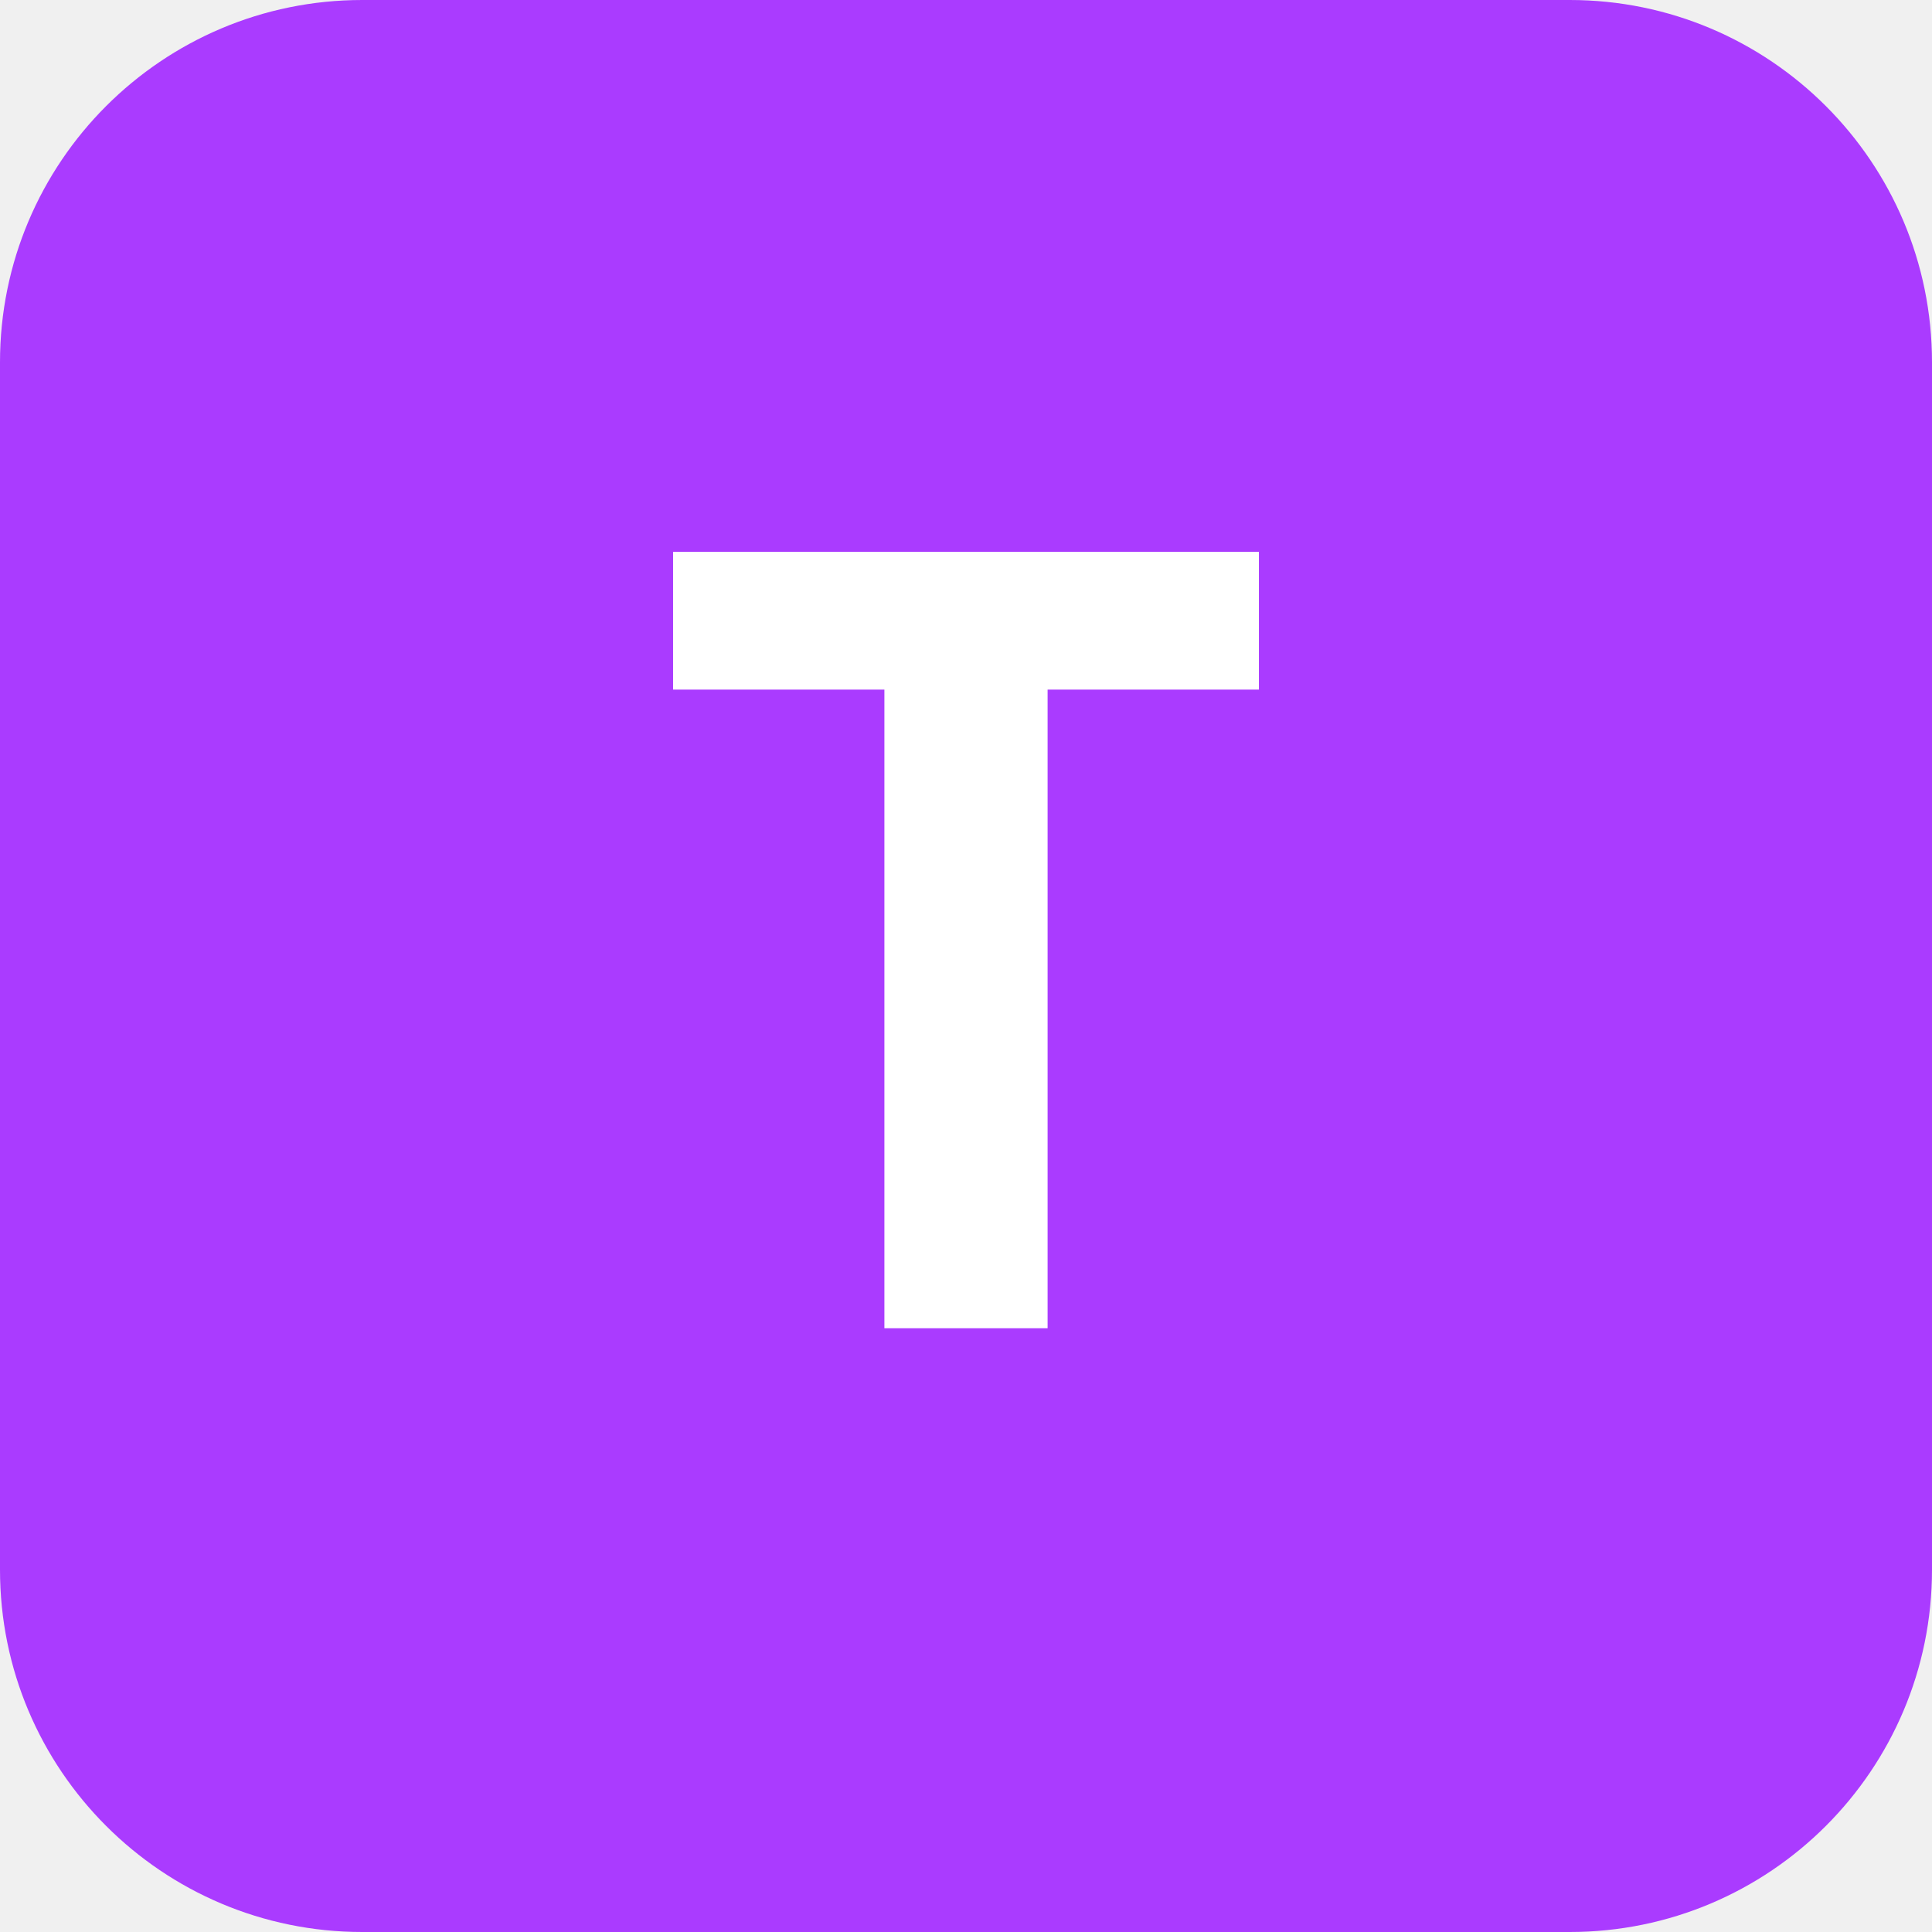
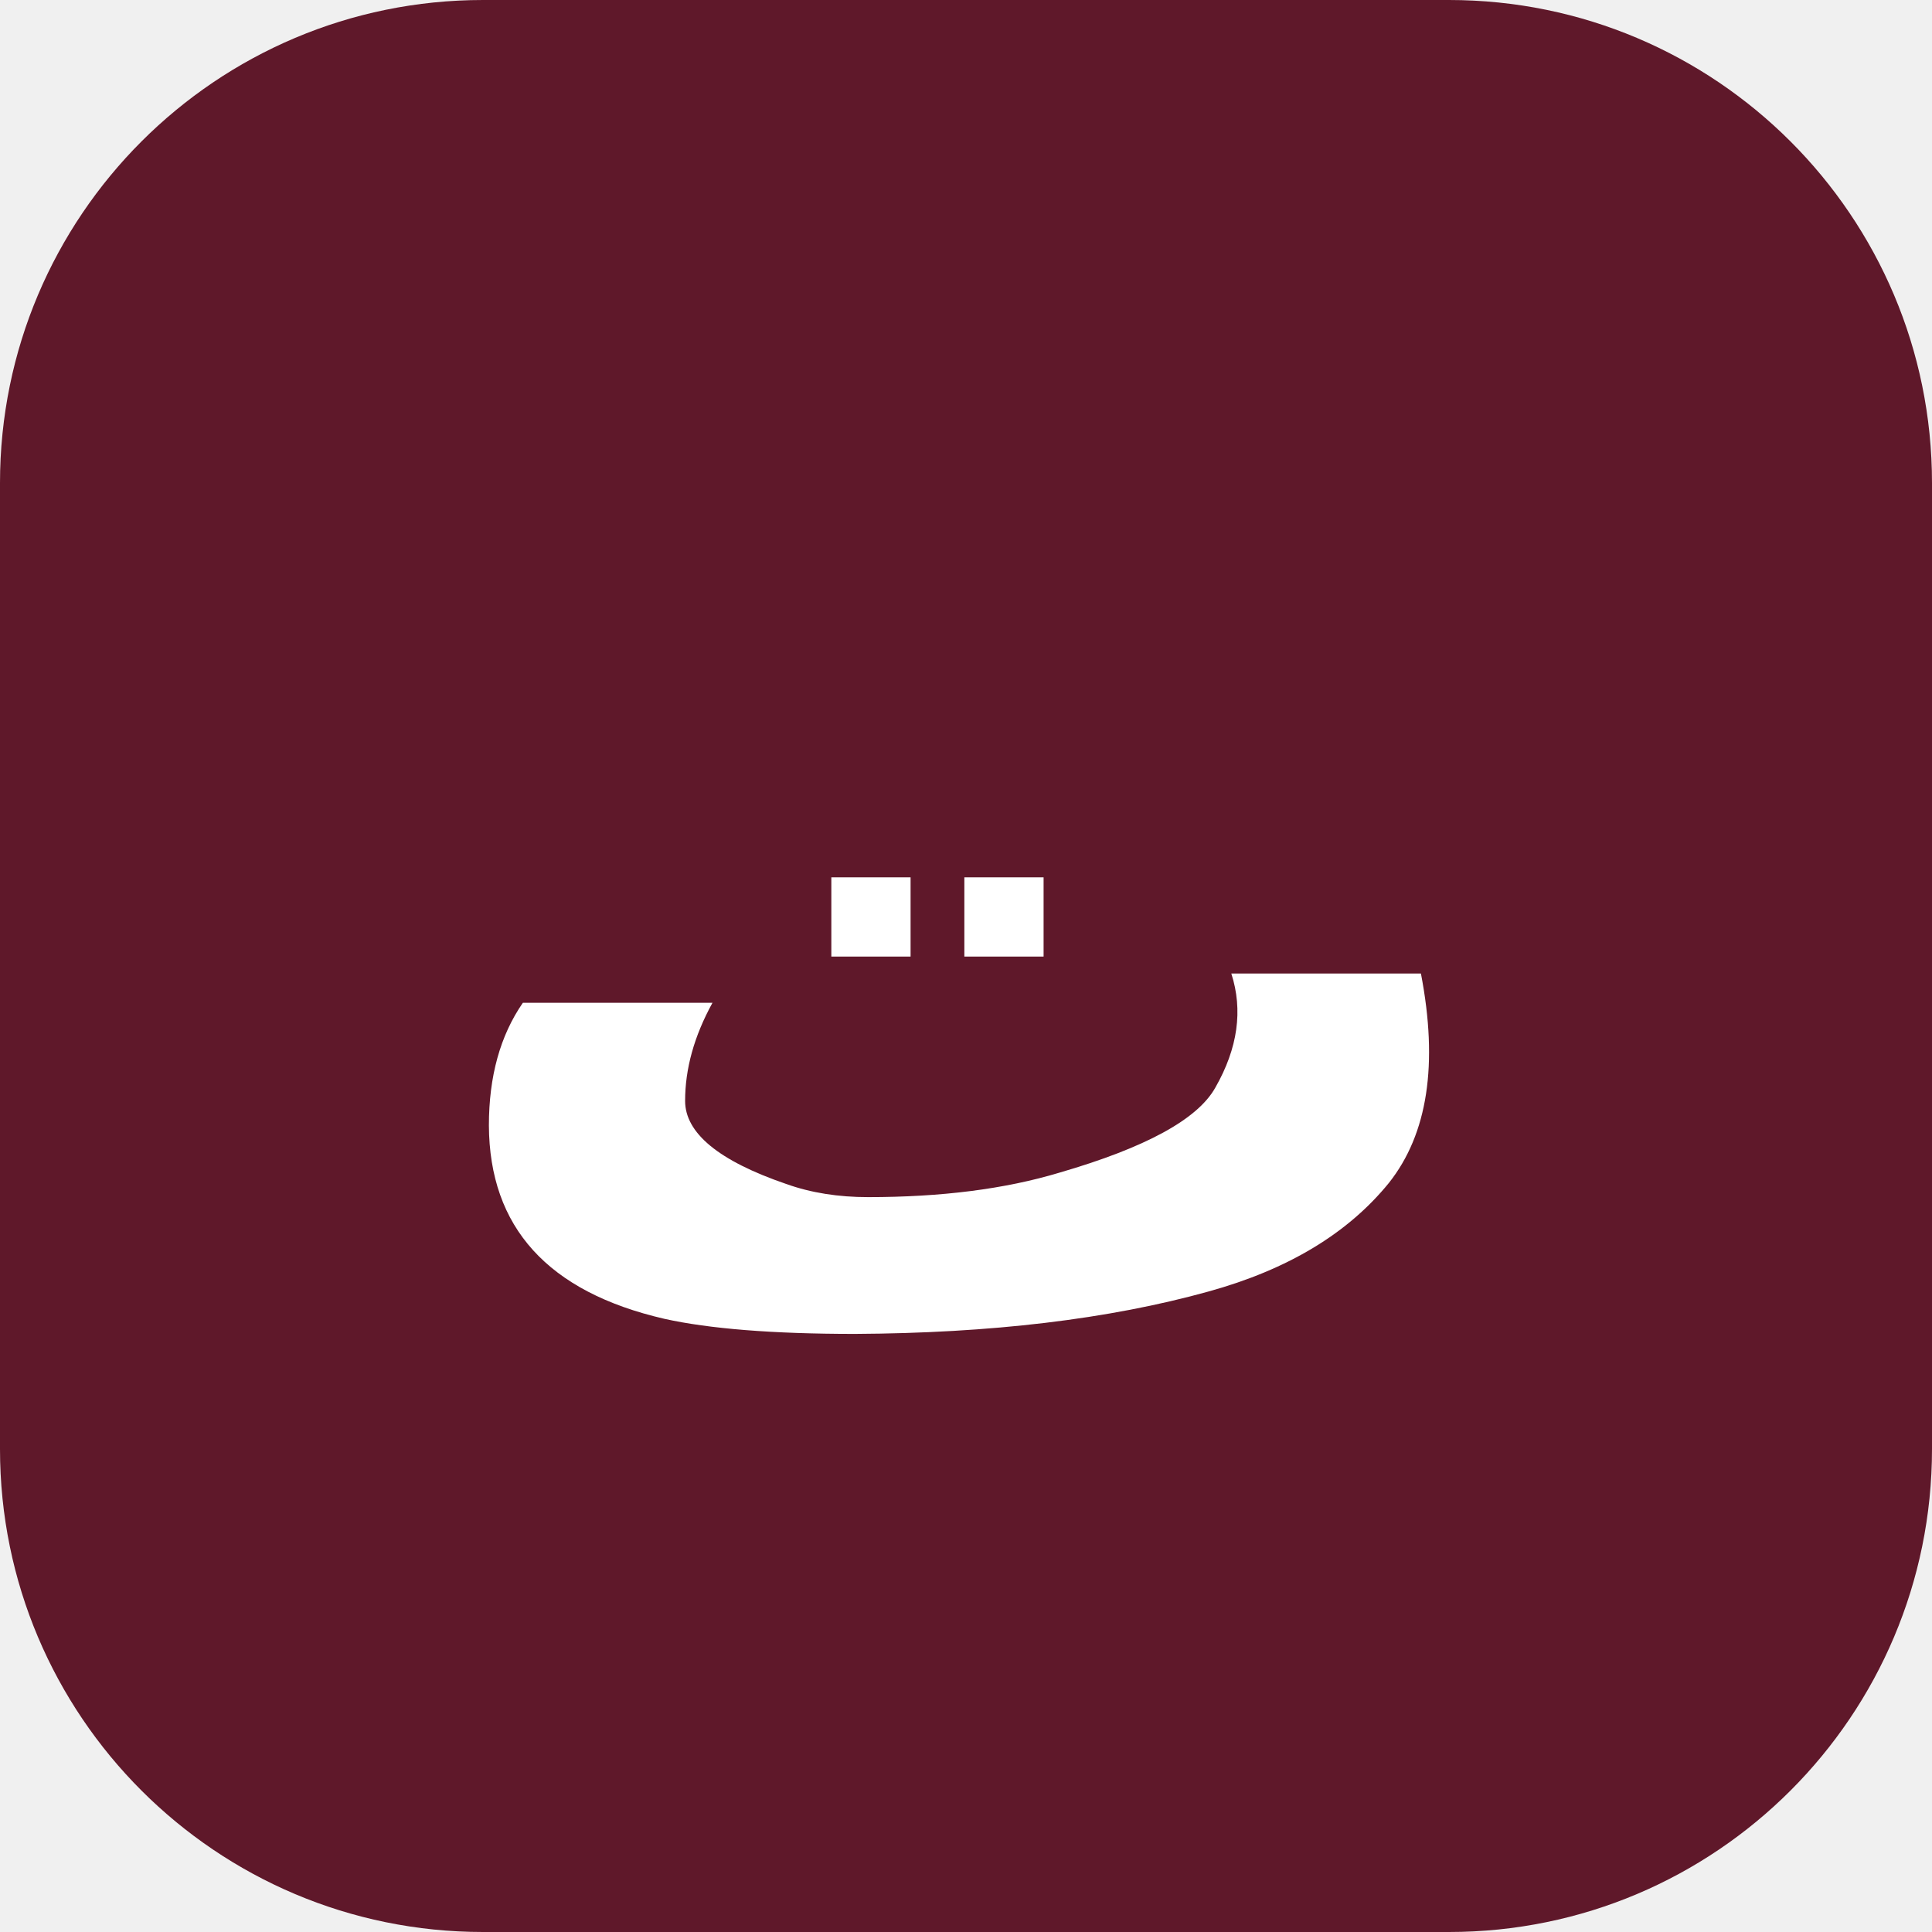
<svg xmlns="http://www.w3.org/2000/svg" viewBox="0 0 32 32">
-   <rect width="32" height="32" rx="6" fill="#aa3bff" />
-   <text x="16" y="22" font-family="system-ui, sans-serif" font-size="18" font-weight="600" fill="#fff" text-anchor="middle">T</text>
+   <rect width="32" height="32" rx="8" fill="#5F182A" />
+   <text x="16" y="22" font-family="'Baloo Bhaijaan 2', system-ui, sans-serif" font-size="18" font-weight="700" fill="#fff" text-anchor="middle">ت</text>
</svg>
